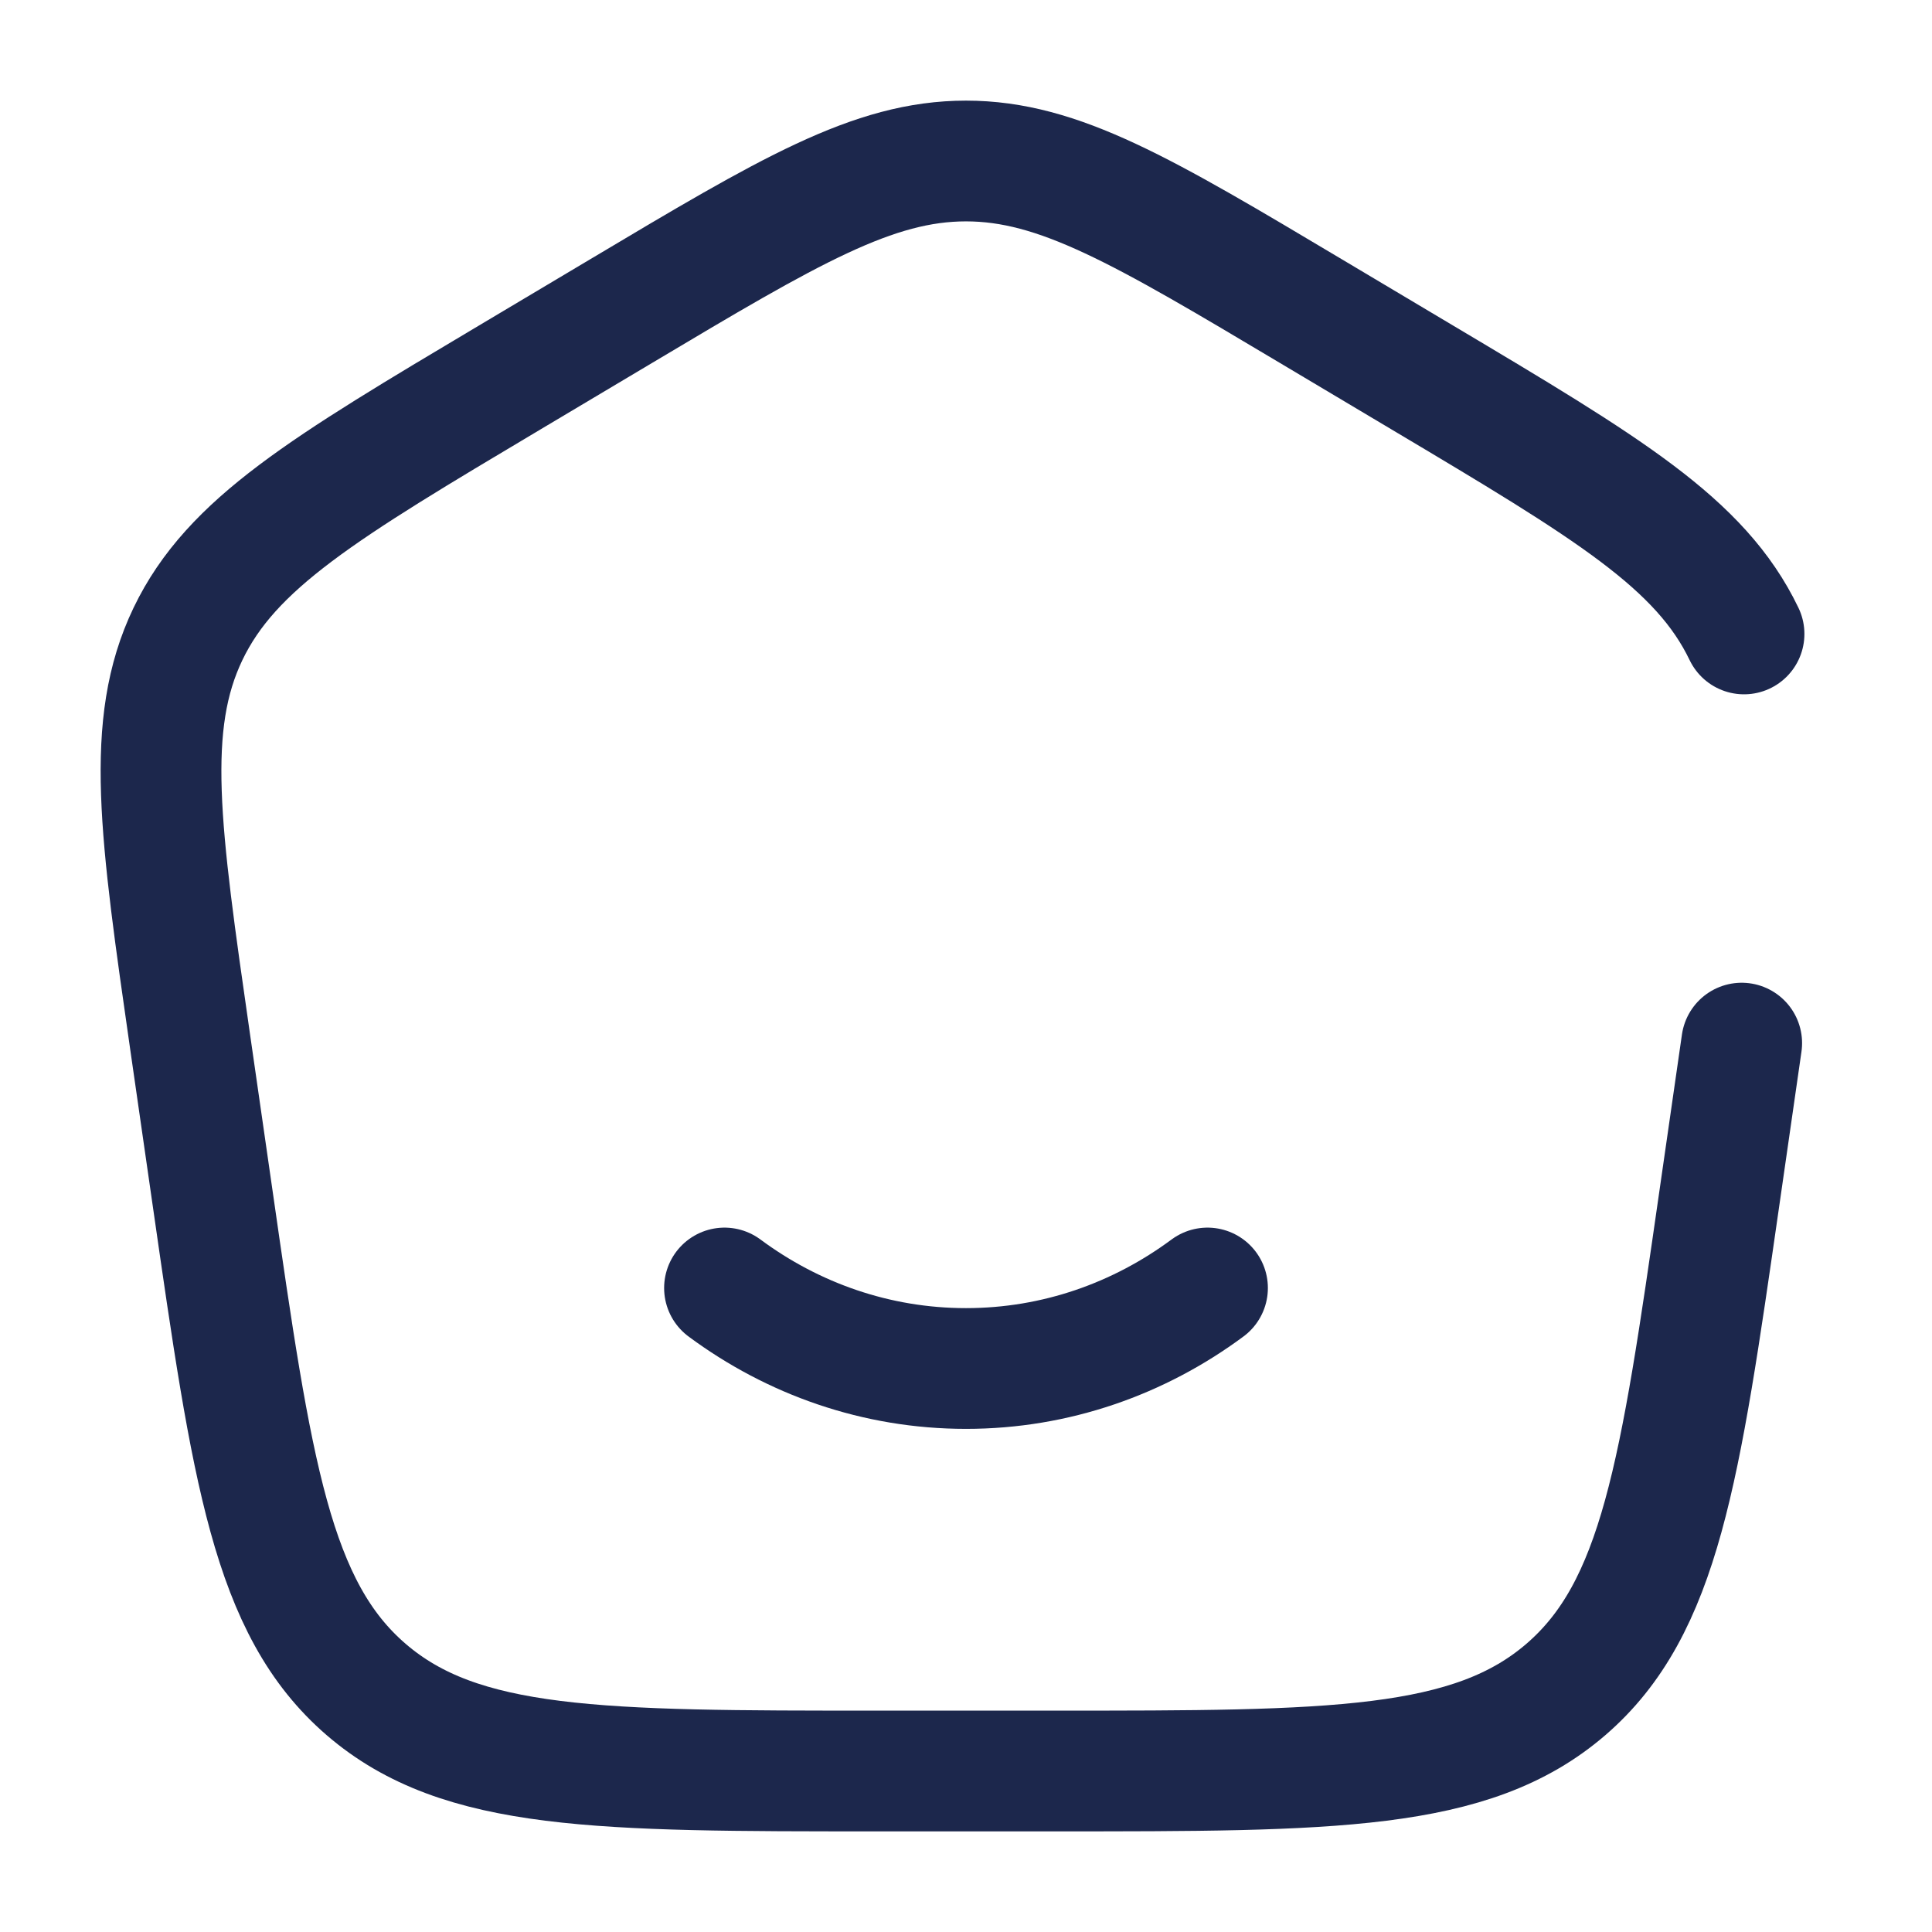
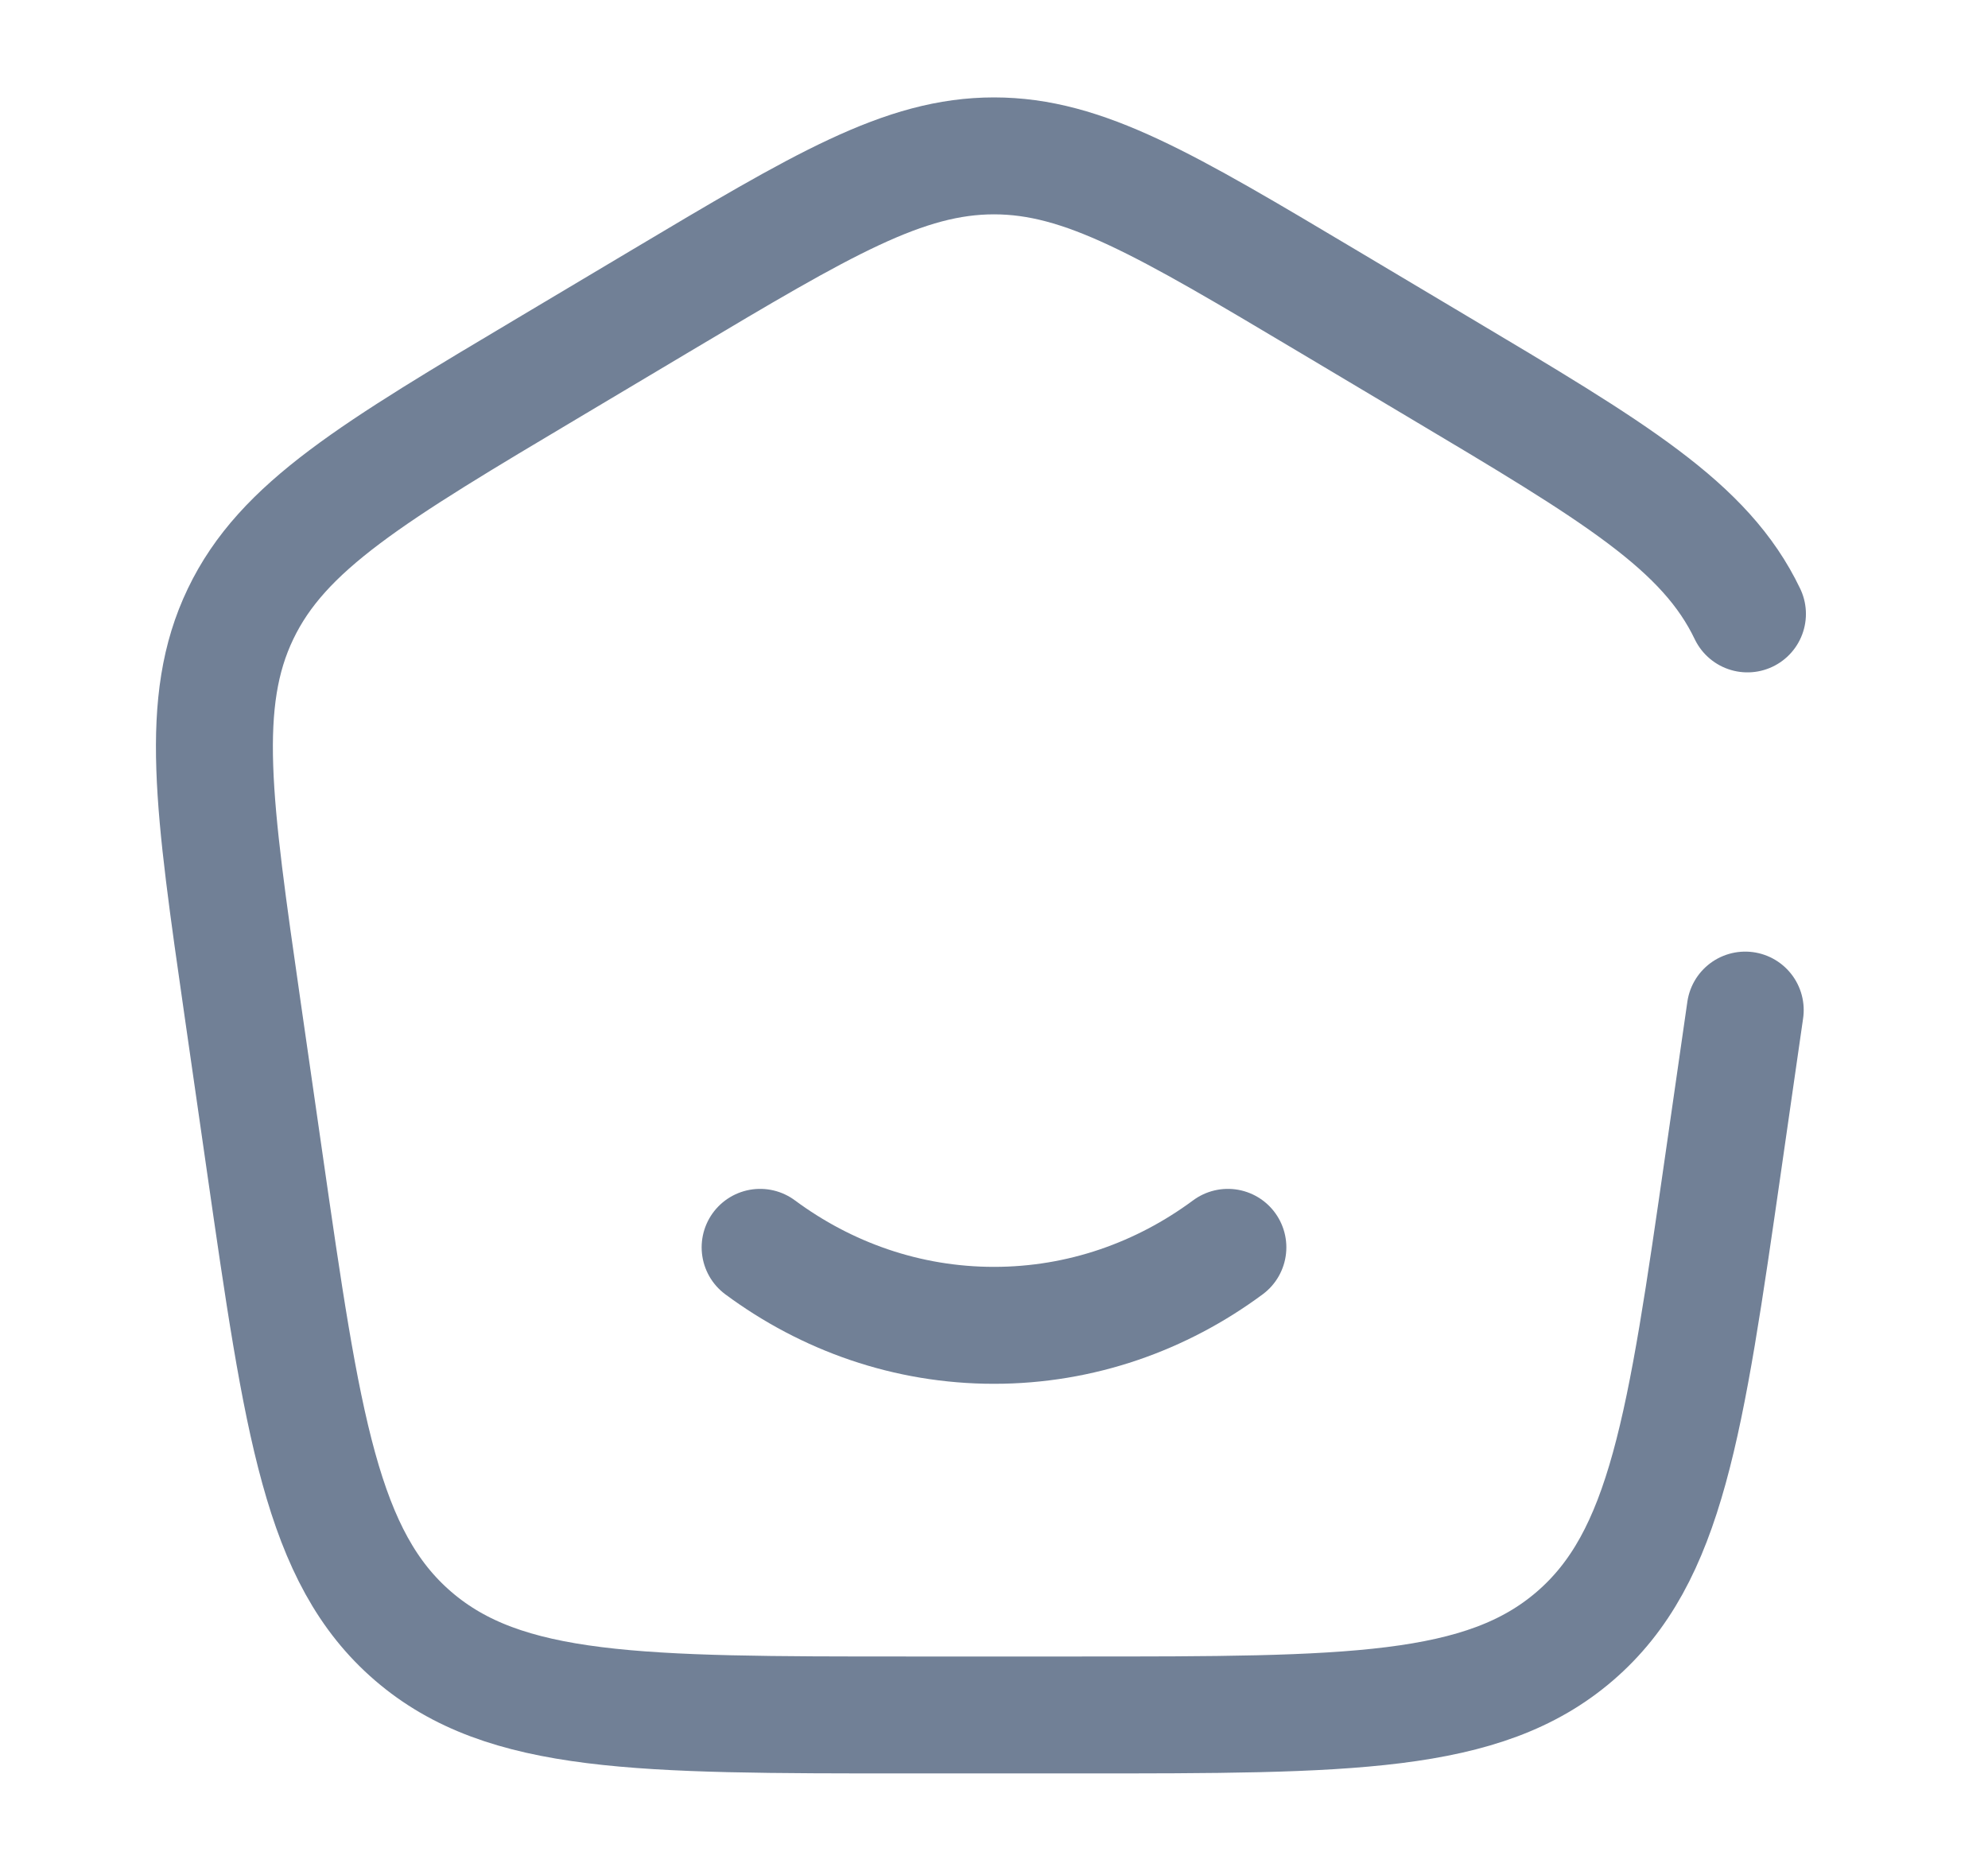
- <svg xmlns="http://www.w3.org/2000/svg" width="800px" height="800px" viewBox="0 0 24 24" fill="none">
-   <path d="M9 16C9.85 16.63 10.885 17 12 17C13.115 17 14.15 16.63 15 16" stroke="#1C274C" stroke-width="1.5" stroke-linecap="round" />
-   <path d="M21.636 12.958L21.357 14.895C20.87 18.283 20.626 19.976 19.451 20.988C18.276 22 16.553 22 13.106 22H10.894C7.447 22 5.724 22 4.549 20.988C3.374 19.976 3.13 18.283 2.643 14.895L2.364 12.958C1.985 10.321 1.795 9.002 2.335 7.875C2.876 6.748 4.026 6.062 6.327 4.692L7.712 3.867C9.801 2.622 10.846 2 12 2C13.154 2 14.199 2.622 16.288 3.867L17.673 4.692C19.974 6.062 21.124 6.748 21.665 7.875" stroke="#1C274C" stroke-width="1.5" stroke-linecap="round" />
+ <svg xmlns="http://www.w3.org/2000/svg" width="17" height="16" viewBox="0 0 17 16" fill="none">
+   <path d="M6.5 10.667C7.067 11.087 7.756 11.334 8.5 11.334C9.244 11.334 9.933 11.087 10.5 10.667" stroke="#718096" stroke-linecap="round" />
+   <path d="M14.924 8.638L14.738 9.93C14.413 12.188 14.251 13.317 13.467 13.992C12.684 14.666 11.535 14.666 9.237 14.666H7.763C5.465 14.666 4.316 14.666 3.533 13.992C2.749 13.317 2.587 12.188 2.262 9.93L2.076 8.638C1.823 6.88 1.697 6.001 2.057 5.25C2.417 4.498 3.184 4.041 4.718 3.128L5.641 2.578C7.034 1.748 7.73 1.333 8.5 1.333C9.269 1.333 9.966 1.748 11.359 2.578L12.282 3.128C13.816 4.041 14.583 4.498 14.943 5.25" stroke="#718096" stroke-linecap="round" />
</svg>
